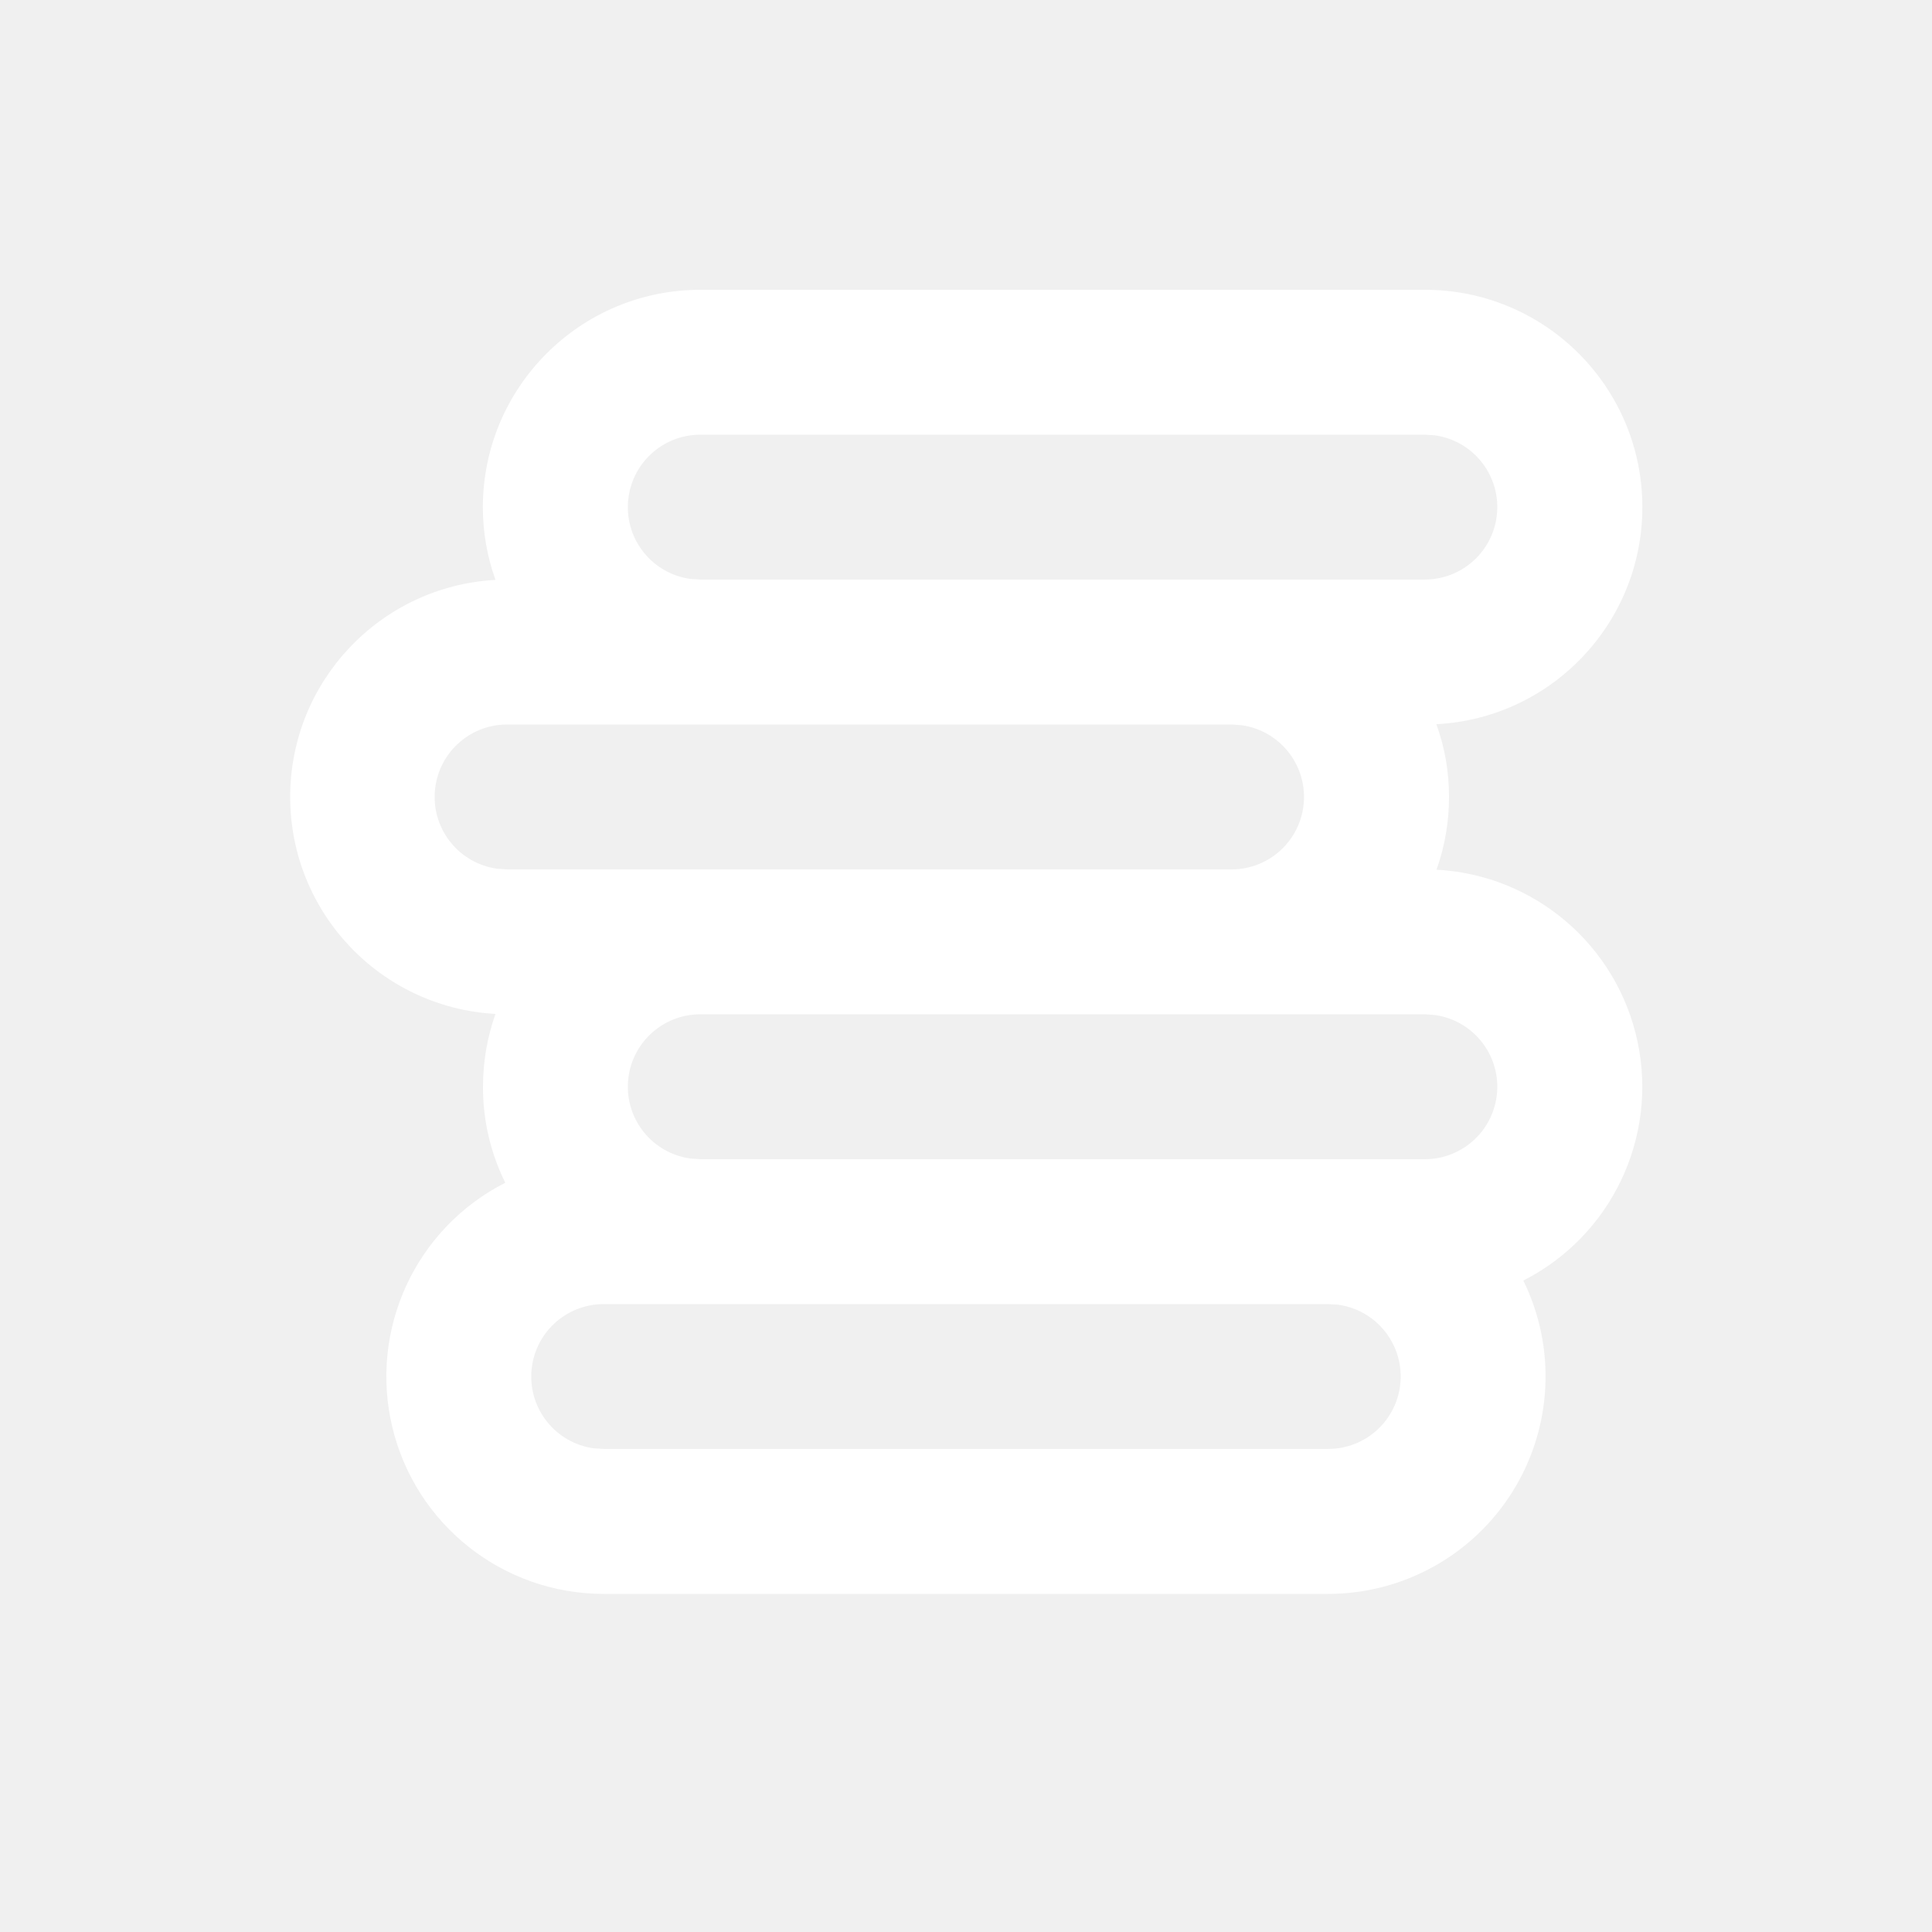
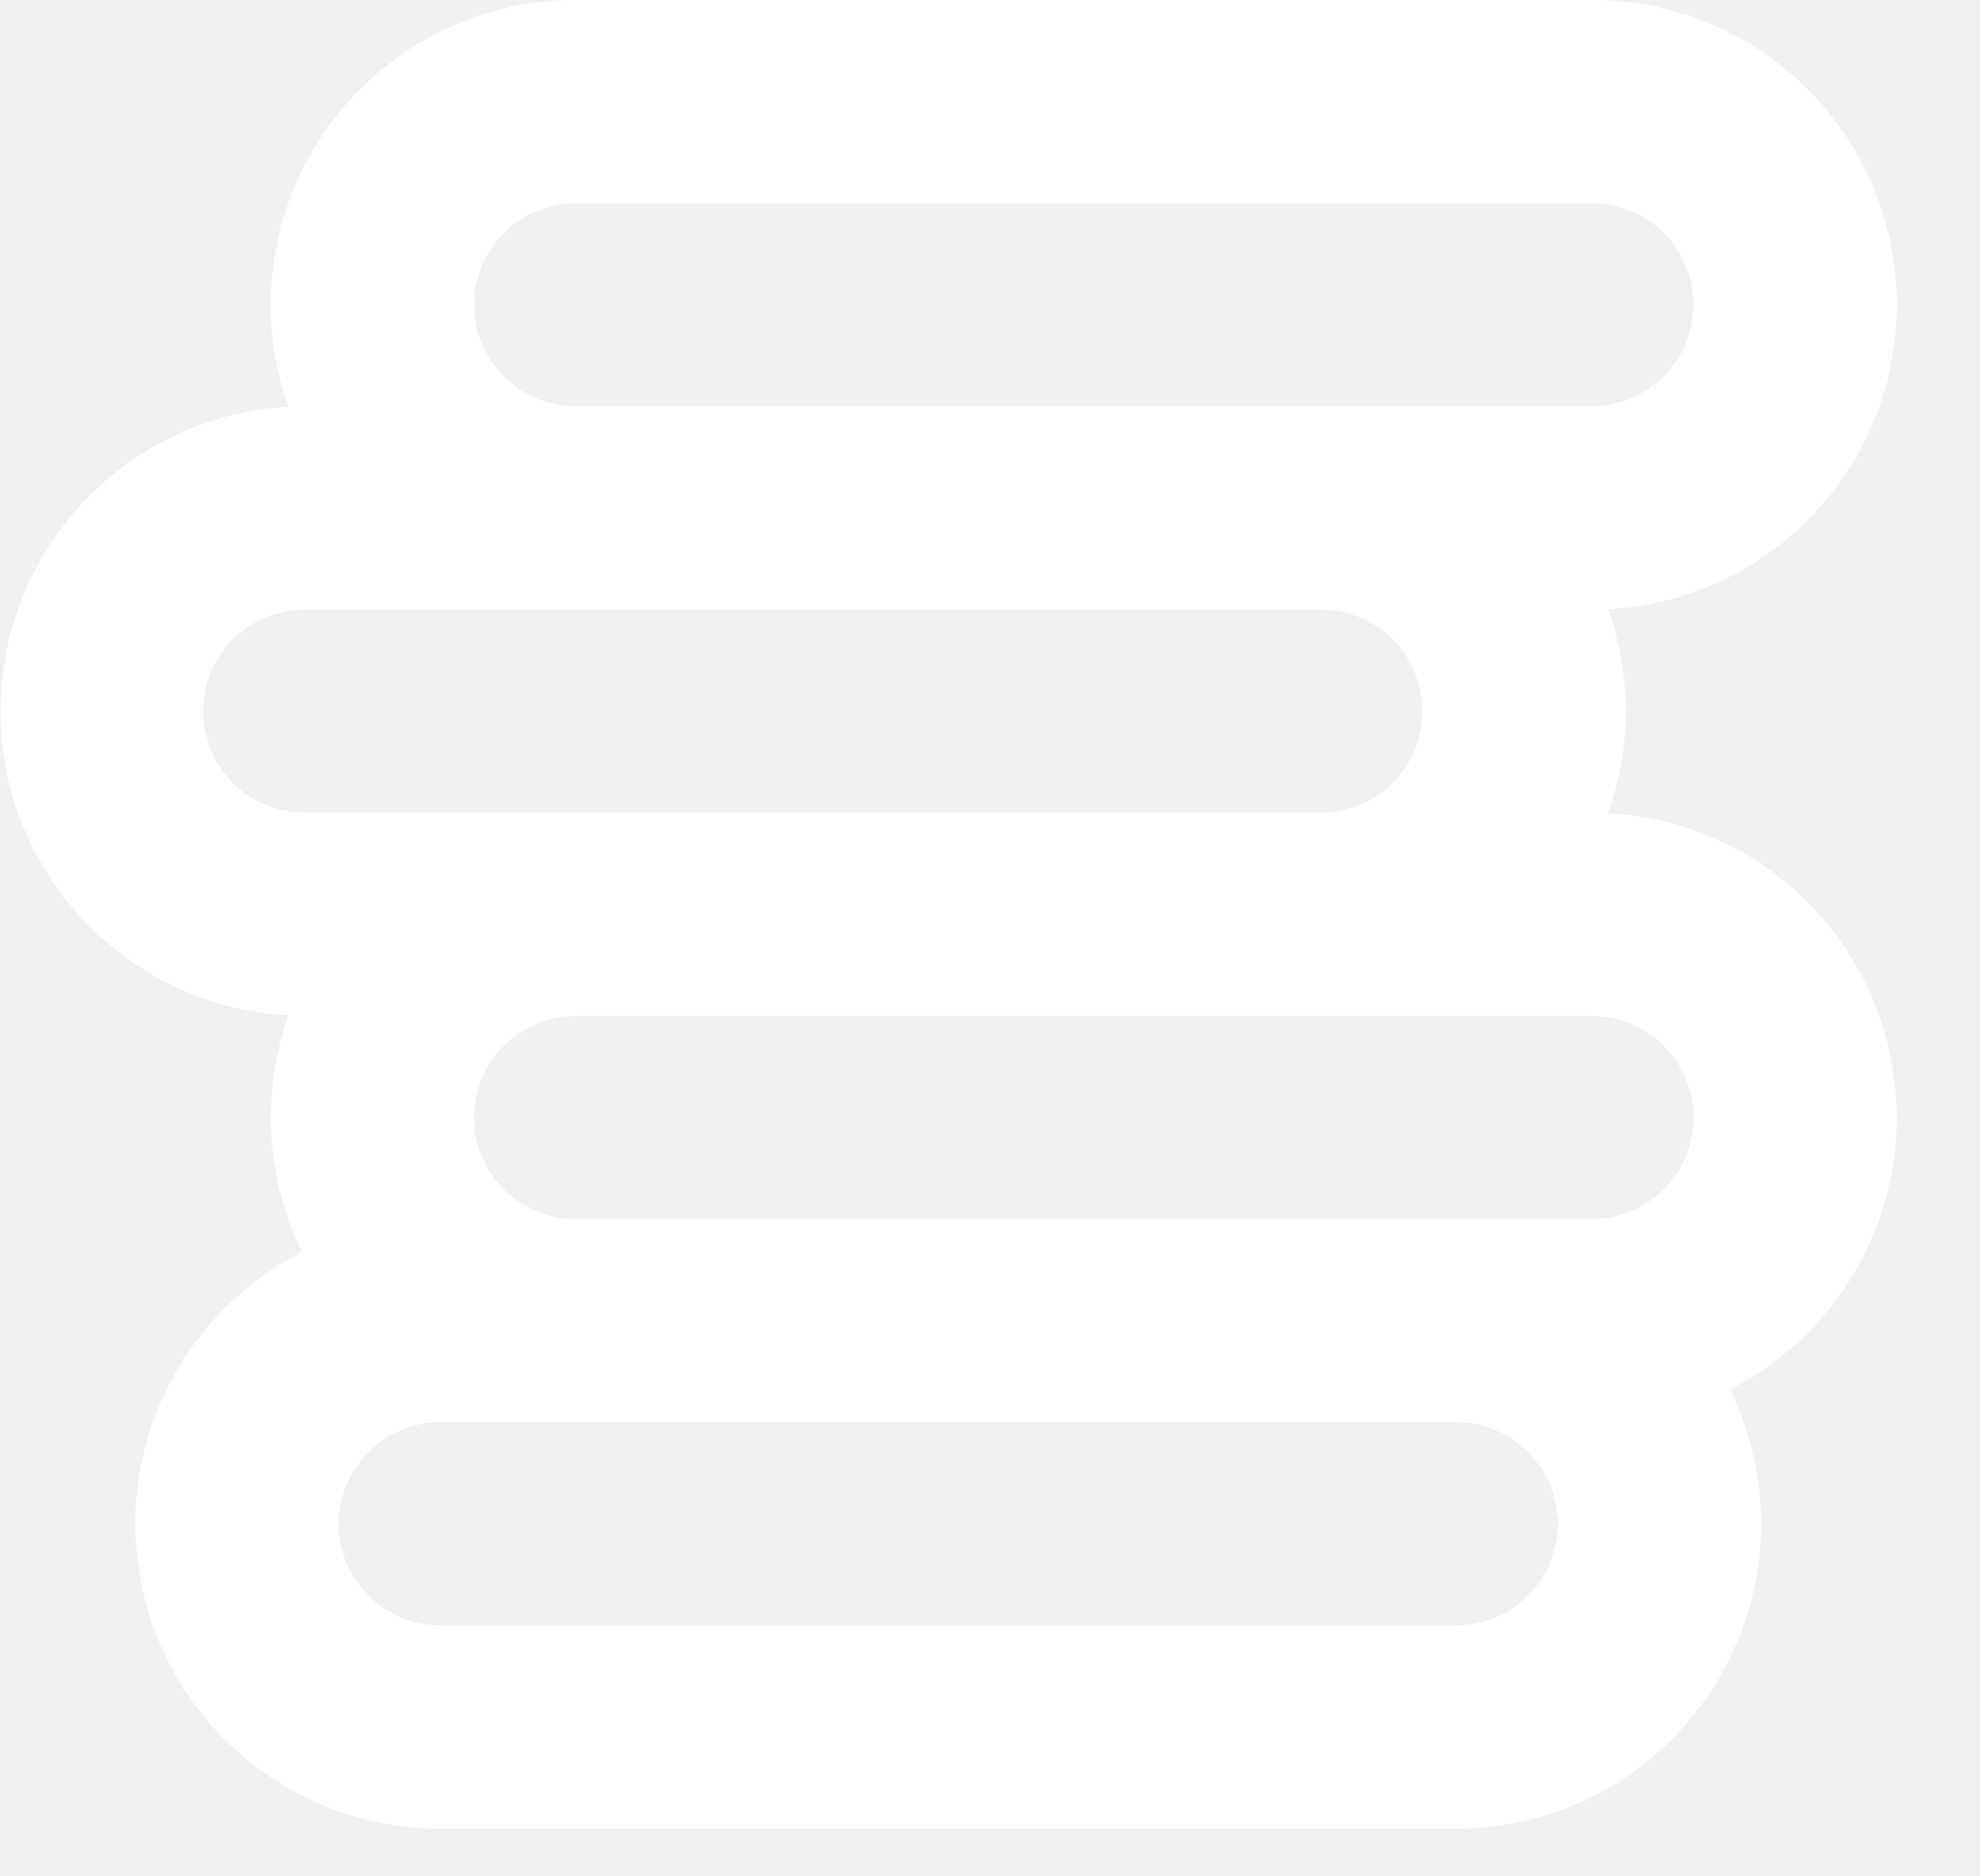
- <svg xmlns="http://www.w3.org/2000/svg" id="Icon_Trending" data-name="Icon/Trending" width="26" height="26" viewBox="0 0 26 26">
-   <path id="Wallet" d="M13.974,17.55H4.225A2.925,2.925,0,0,1,2.9,12.017a2.886,2.886,0,0,1-.3-1.292,2.923,2.923,0,0,1,.168-.98,2.925,2.925,0,0,1,0-5.841,2.884,2.884,0,0,1-.17-.979A2.928,2.928,0,0,1,5.525,0h9.751a2.925,2.925,0,0,1,.154,5.846,2.843,2.843,0,0,1,.17.978,2.9,2.9,0,0,1-.168.98A2.925,2.925,0,0,1,16.6,13.333a2.927,2.927,0,0,1-2.625,4.217Zm-9.75-3.9a.975.975,0,0,0-.132,1.941l.132.008h9.75a.975.975,0,0,0,.133-1.941l-.133-.008Zm1.3-3.9a.975.975,0,0,0-.132,1.941l.132.009h9.751a.975.975,0,0,0,.132-1.941l-.132-.009Zm-2.6-3.9a.975.975,0,0,0-.132,1.941l.132.009h9.75a.975.975,0,0,0,.132-1.941l-.132-.009Zm2.6-3.9a.975.975,0,0,0-.132,1.941l.132.008h9.751a.975.975,0,0,0,.132-1.941l-.132-.008Z" transform="translate(3.9 3.9)" fill="#fff" />
+ <svg xmlns="http://www.w3.org/2000/svg" id="Icon_Trending" viewBox="0 0 19 18">
+   <path id="Wallet" d="M13.974,17.55H4.225A2.925,2.925,0,0,1,2.9,12.017a2.886,2.886,0,0,1-.3-1.292,2.923,2.923,0,0,1,.168-.98,2.925,2.925,0,0,1,0-5.841,2.884,2.884,0,0,1-.17-.979A2.928,2.928,0,0,1,5.525,0h9.751a2.925,2.925,0,0,1,.154,5.846,2.843,2.843,0,0,1,.17.978,2.9,2.9,0,0,1-.168.98A2.925,2.925,0,0,1,16.6,13.333a2.927,2.927,0,0,1-2.625,4.217Zm-9.75-3.9a.975.975,0,0,0-.132,1.941l.132.008h9.75a.975.975,0,0,0,.133-1.941l-.133-.008Zm1.3-3.9a.975.975,0,0,0-.132,1.941l.132.009h9.751a.975.975,0,0,0,.132-1.941l-.132-.009Zm-2.6-3.9a.975.975,0,0,0-.132,1.941l.132.009h9.75a.975.975,0,0,0,.132-1.941l-.132-.009Zm2.6-3.9a.975.975,0,0,0-.132,1.941l.132.008h9.751a.975.975,0,0,0,.132-1.941l-.132-.008Z" fill="#fff" />
</svg>
